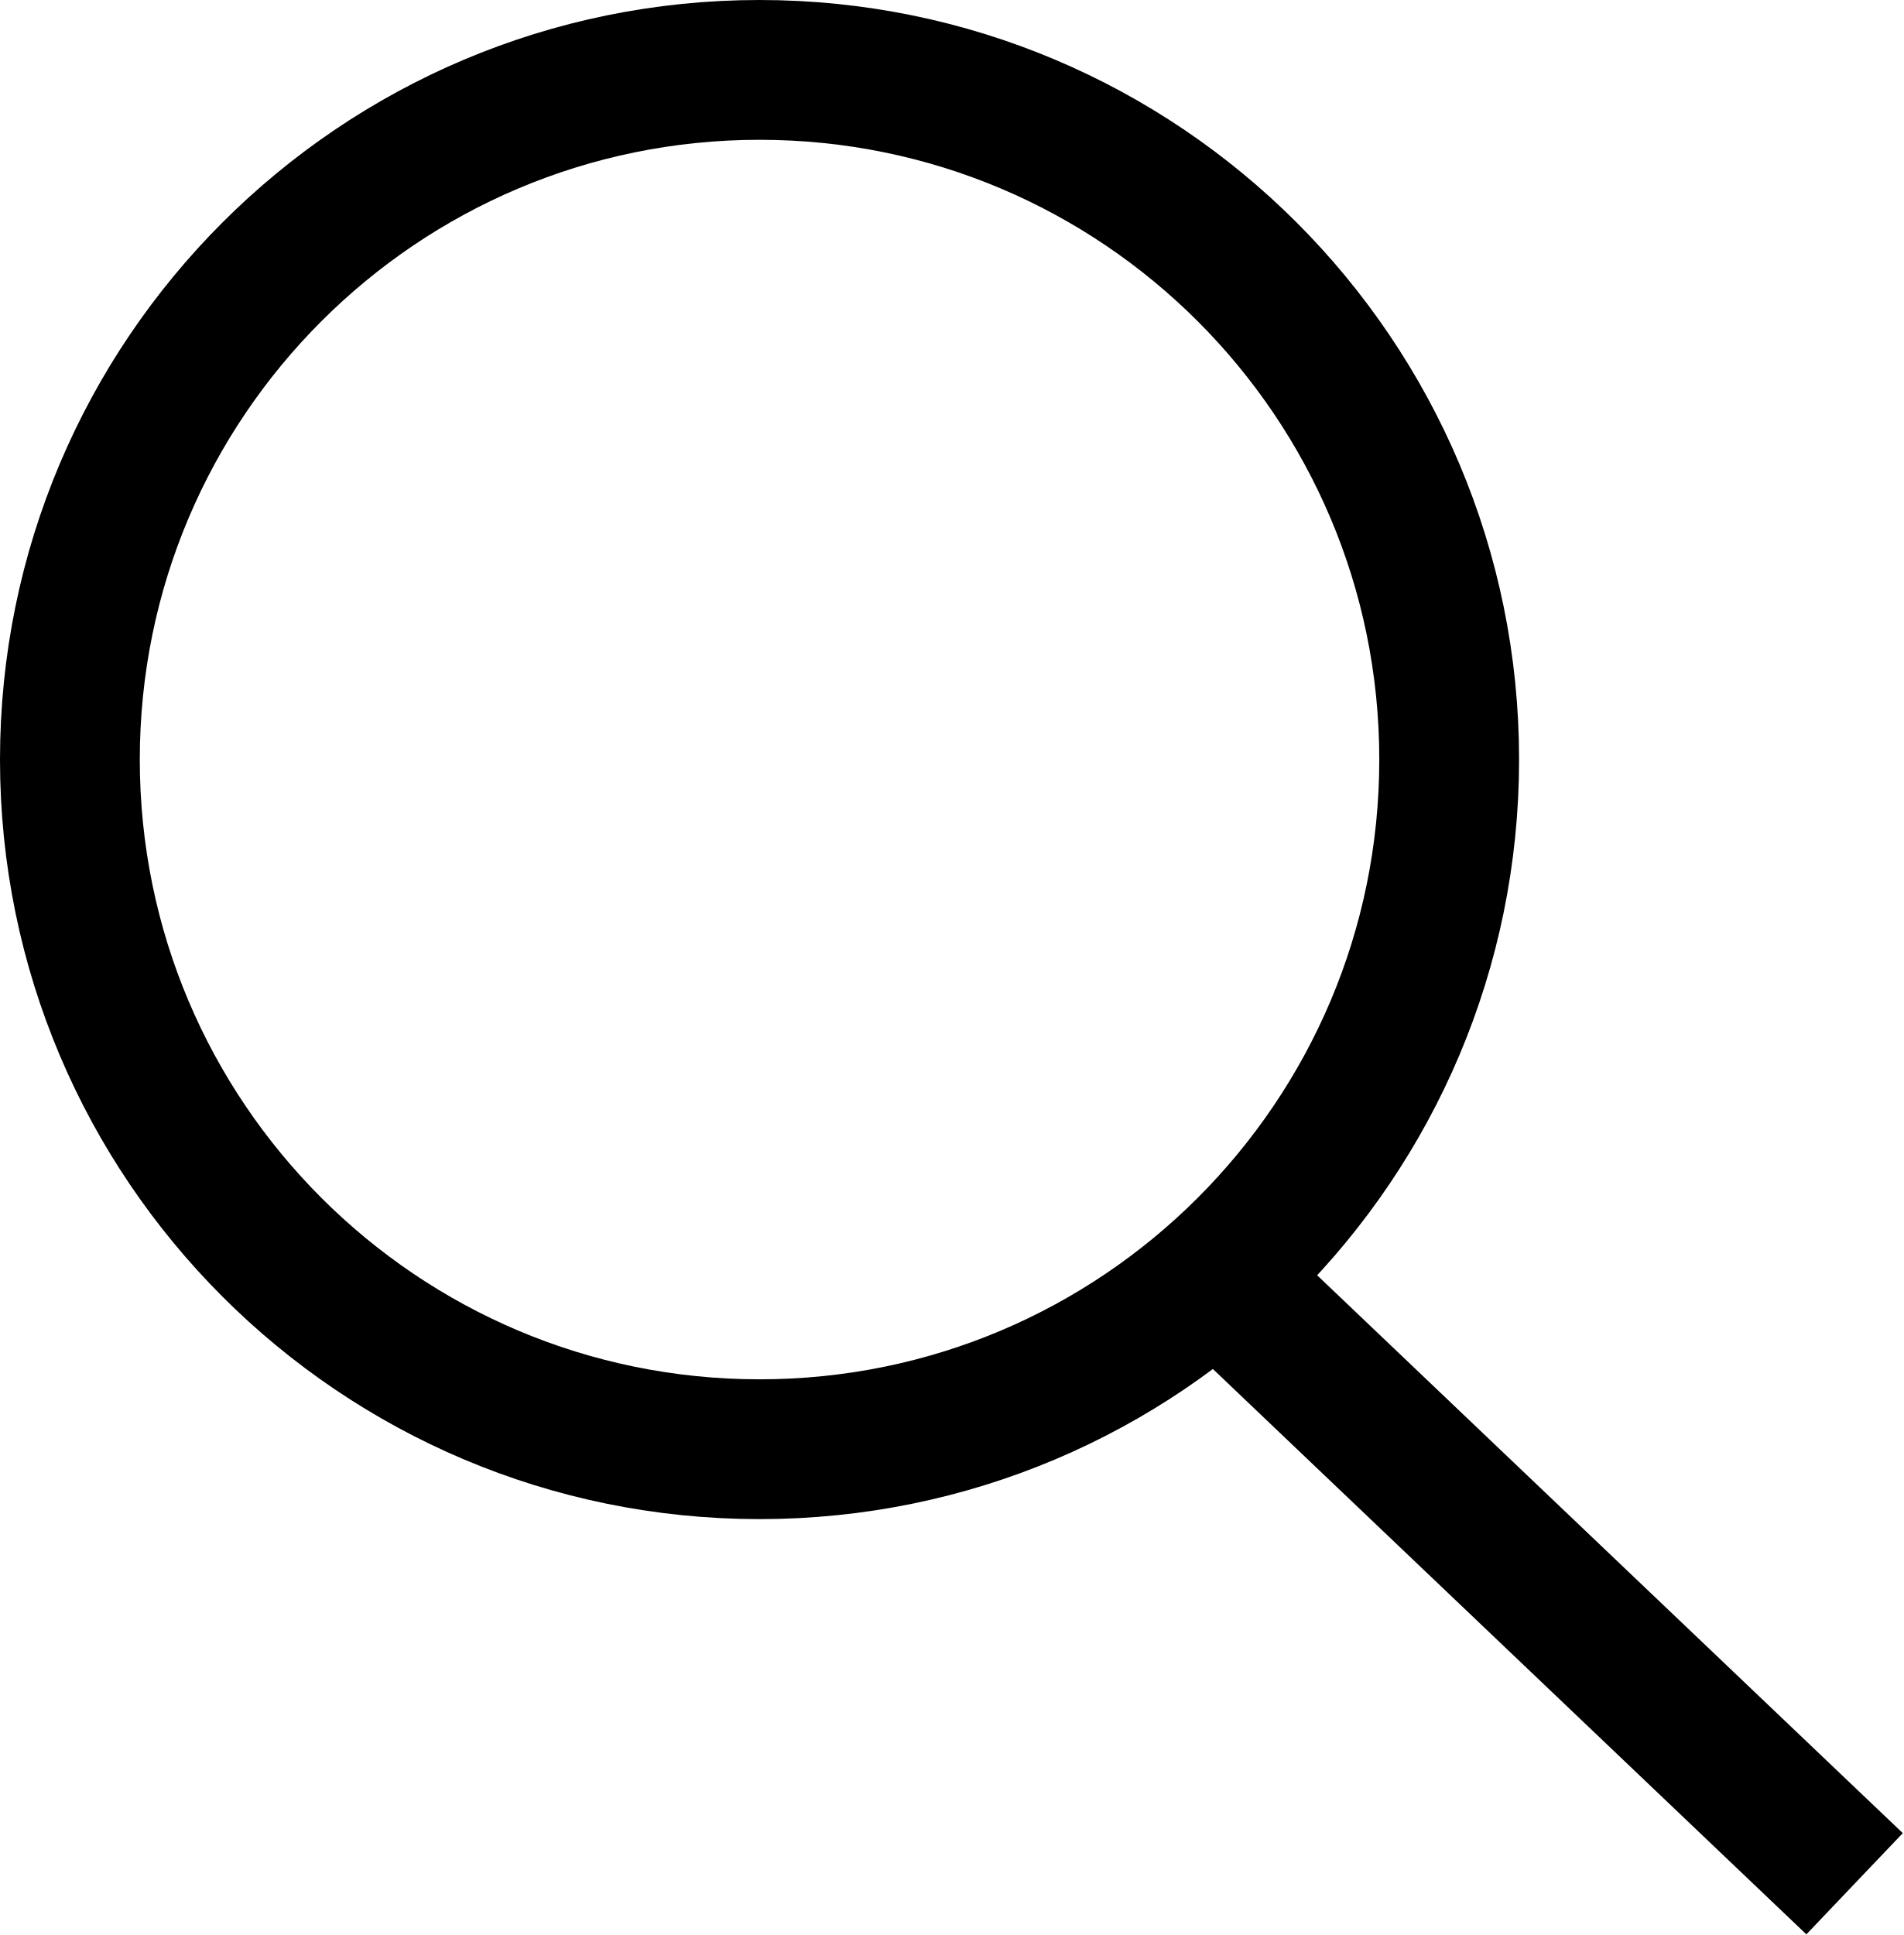
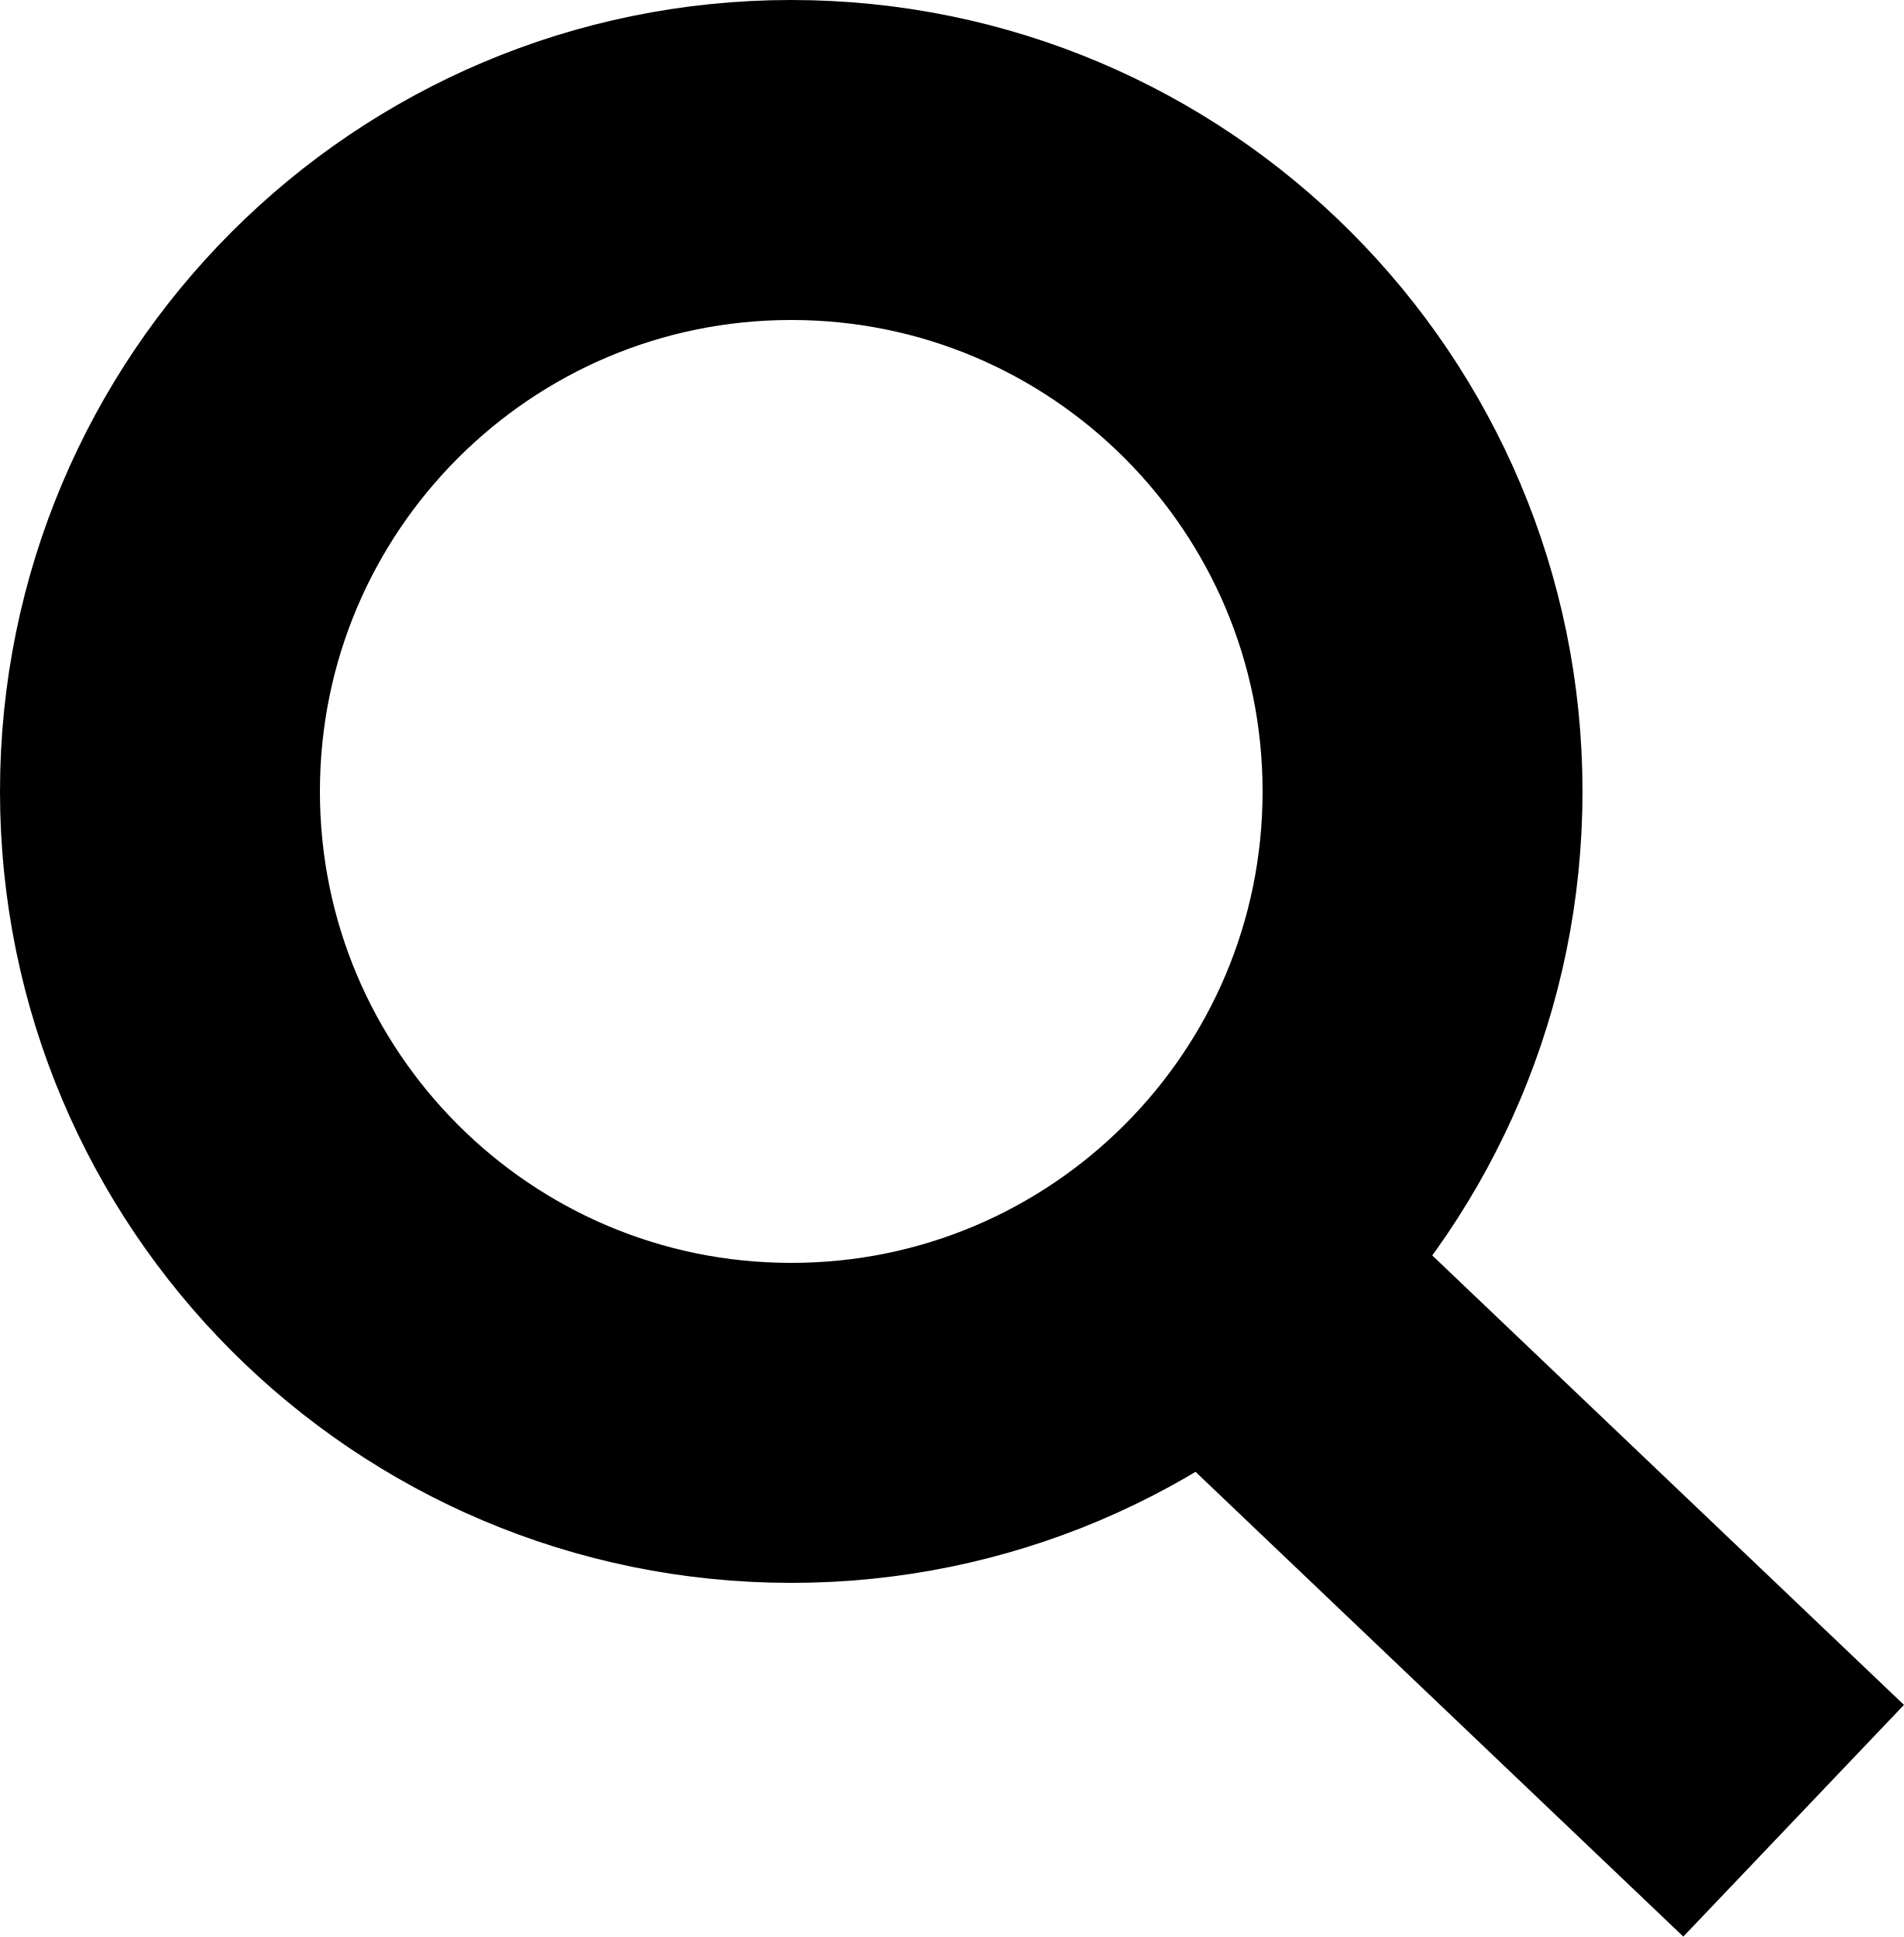
- <svg xmlns="http://www.w3.org/2000/svg" version="1.1" id="Layer_1" x="0px" y="0px" viewBox="0 0 163.4 166.1" style="enable-background:new 0 0 163.4 166.1;" xml:space="preserve">
+ <svg xmlns="http://www.w3.org/2000/svg" version="1.1" id="Layer_1" x="0px" y="0px" viewBox="-886 448.9 178.5 181.6" style="enable-background:new -886 448.9 178.5 181.6;" xml:space="preserve">
  <style type="text/css">
- 	.st0{fill:none;stroke:#000000;stroke-width:12;stroke-miterlimit:10;}
+ 	.st0{fill:none;stroke:#000000;stroke-width:30;stroke-miterlimit:10;}
</style>
-   <circle class="st0" cx="65.2" cy="65.2" r="59.2" />
-   <line class="st0" x1="104.4" y1="109.5" x2="159.2" y2="161.7" />
+   <circle class="st0" cx="-811.8" cy="523.1" r="59.2" />
+   <line class="st0" x1="-772.6" y1="567.4" x2="-717.8" y2="619.6" />
</svg>
